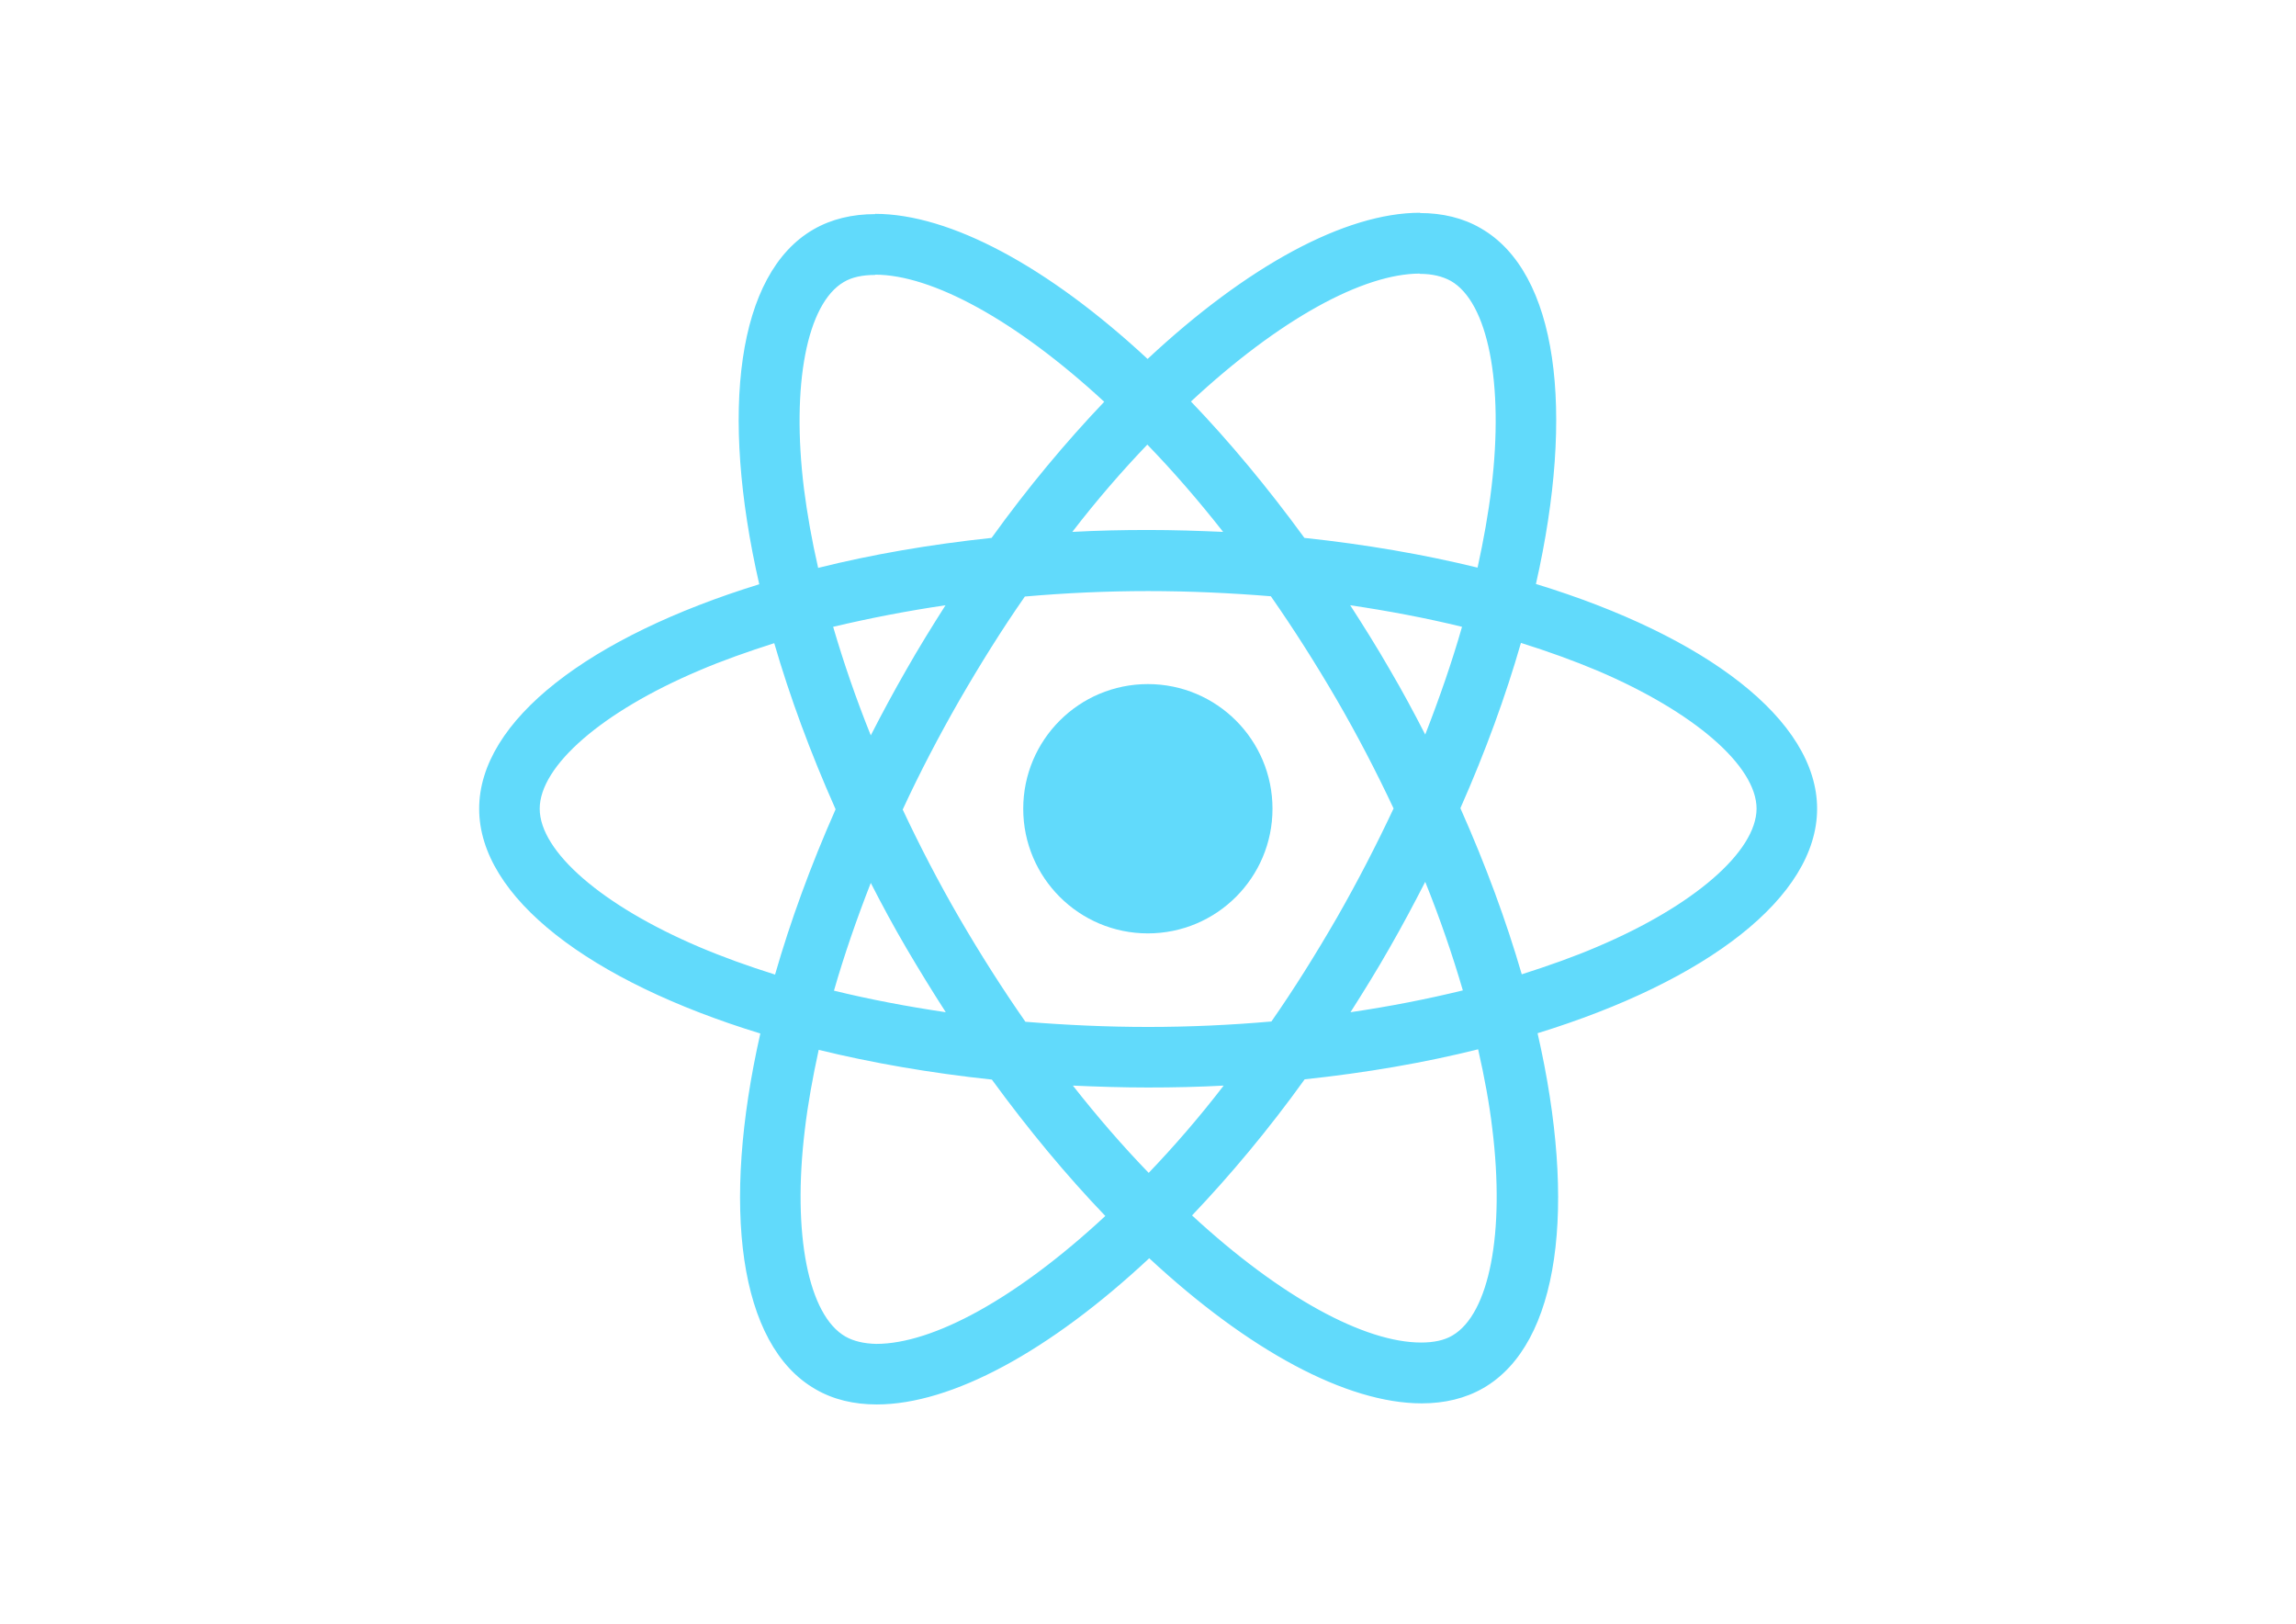
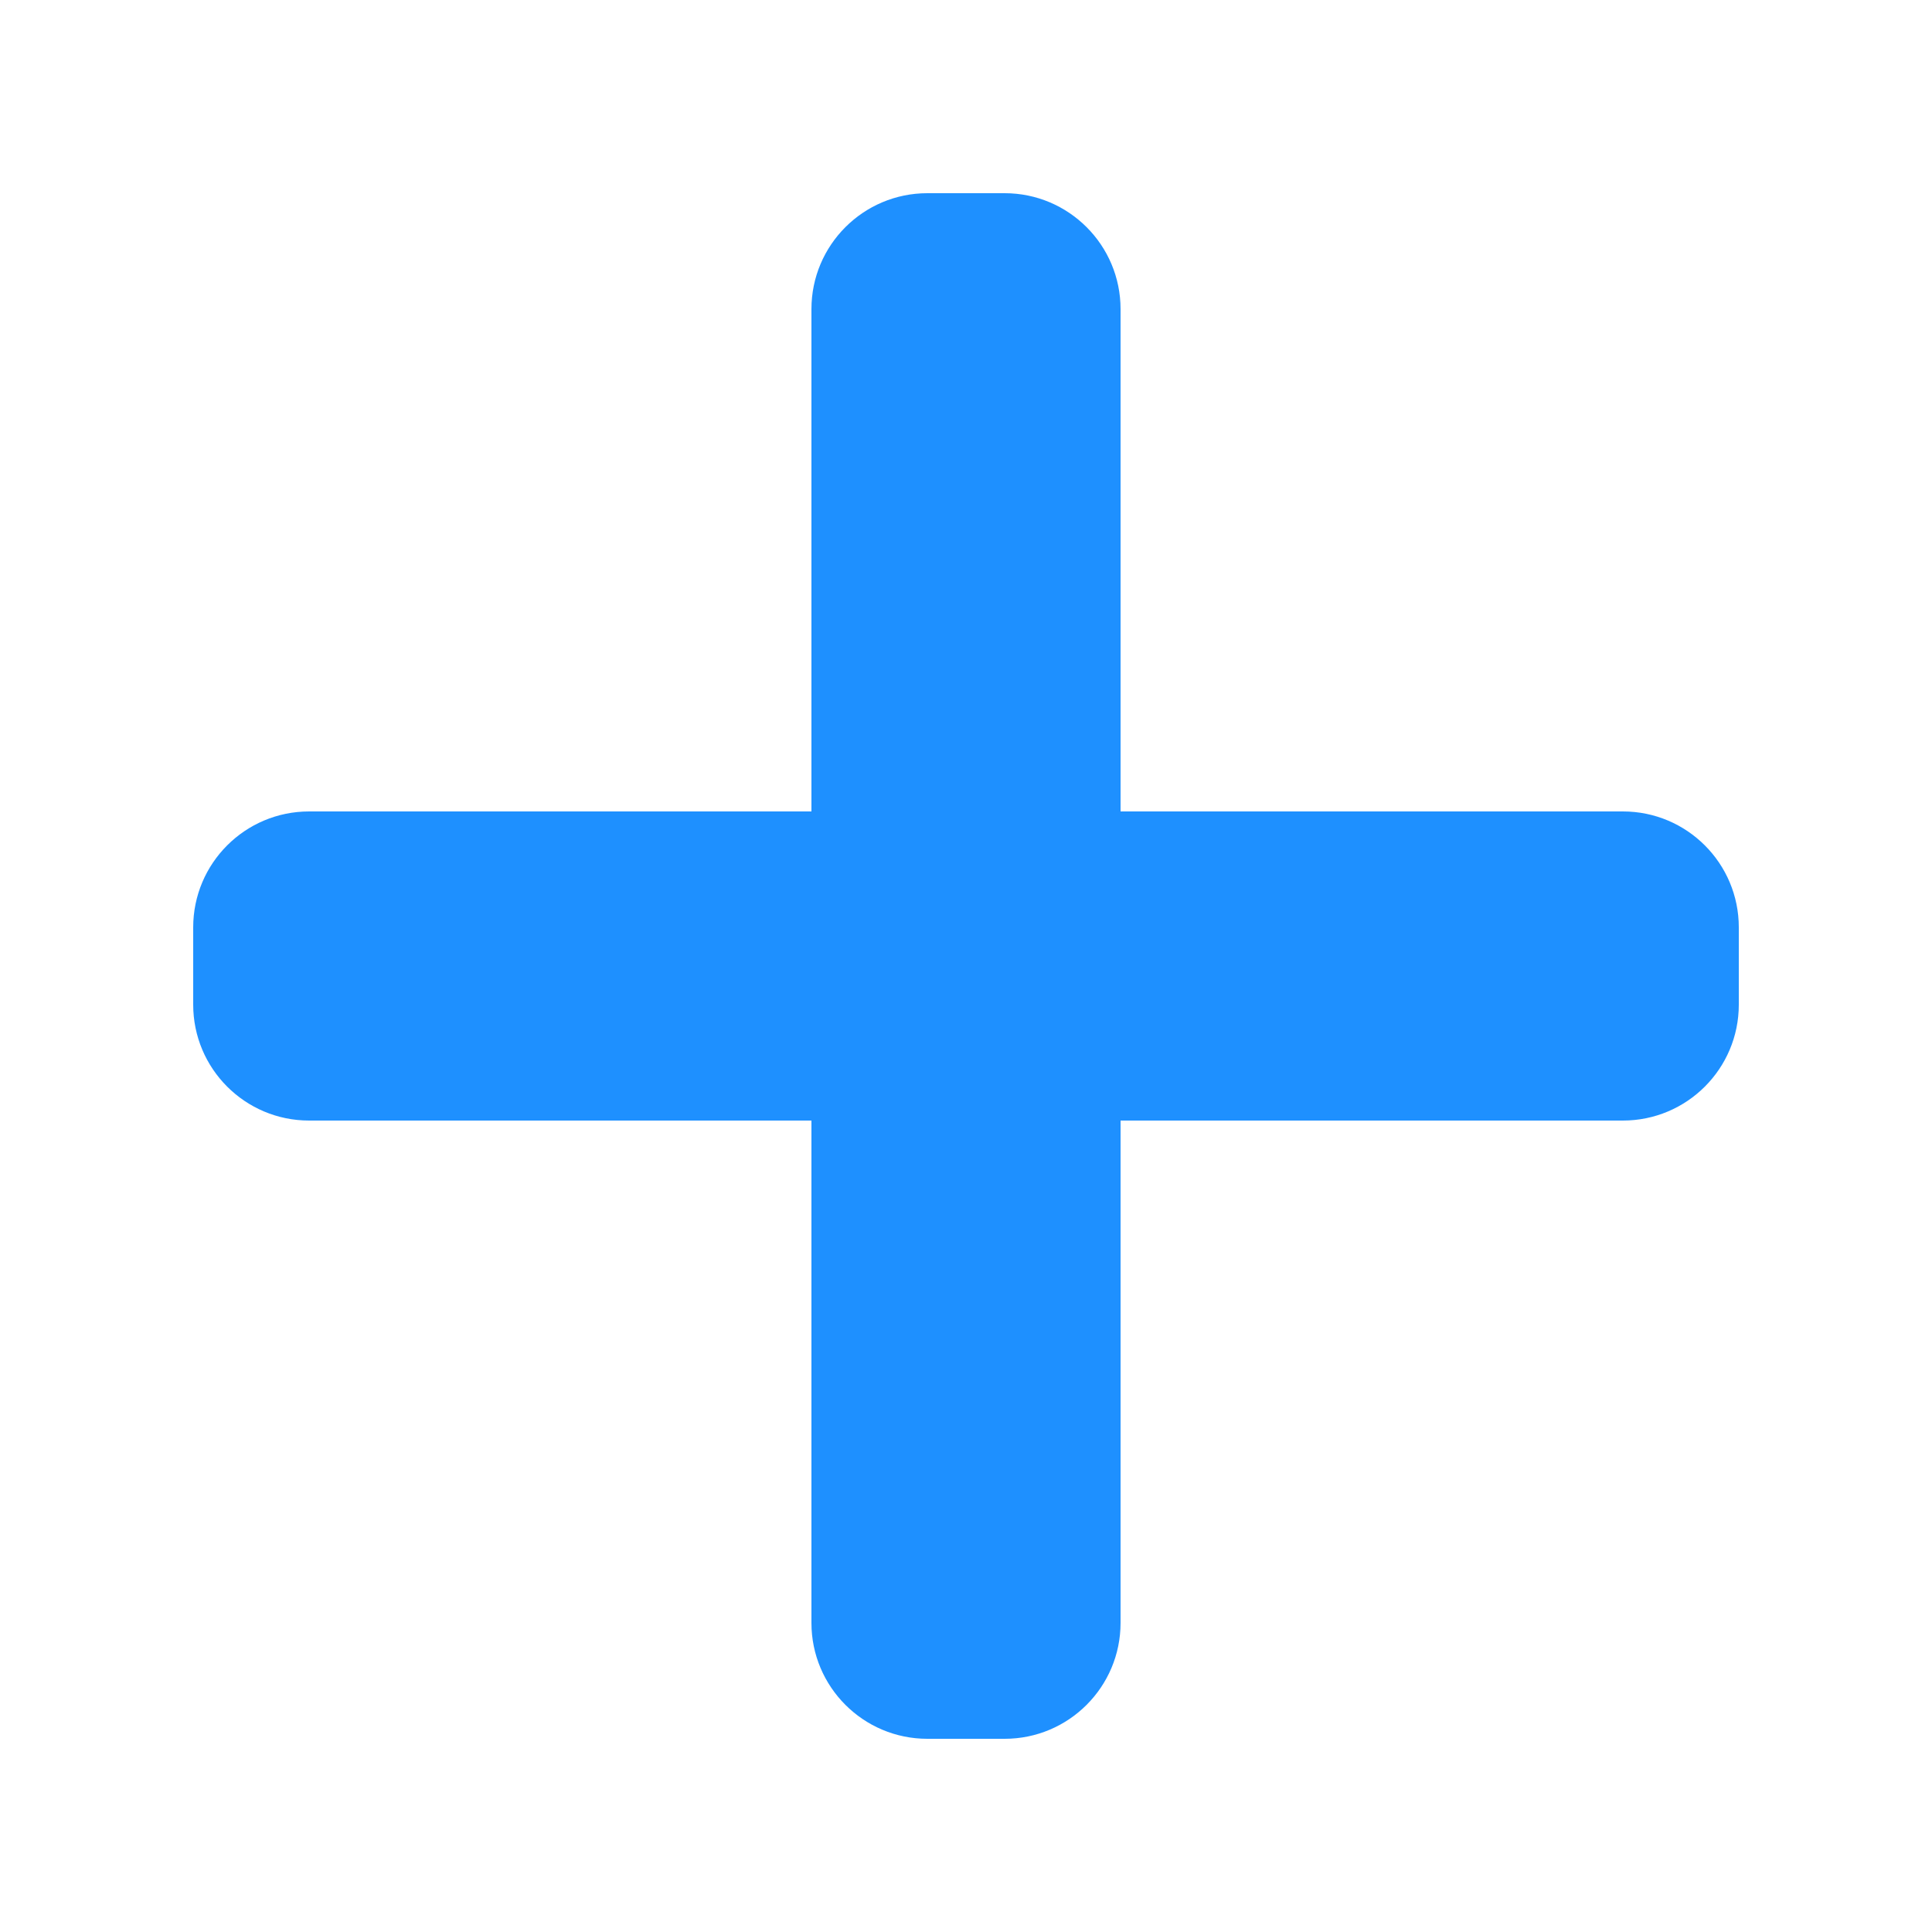
- <svg xmlns="http://www.w3.org/2000/svg" viewBox="0 0 841.9 595.3">
-   <g fill="#61DAFB">
-     <path d="M666.3 296.5c0-32.5-40.7-63.3-103.1-82.4 14.4-63.6 8-114.2-20.2-130.4-6.5-3.8-14.1-5.6-22.4-5.6v22.3c4.6 0 8.3.9 11.4 2.6 13.6 7.8 19.5 37.5 14.9 75.7-1.1 9.4-2.9 19.3-5.1 29.4-19.6-4.8-41-8.5-63.5-10.9-13.5-18.5-27.5-35.3-41.6-50 32.6-30.3 63.2-46.9 84-46.9V78c-27.5 0-63.5 19.6-99.9 53.6-36.4-33.8-72.4-53.2-99.9-53.2v22.3c20.7 0 51.4 16.5 84 46.6-14 14.7-28 31.4-41.3 49.9-22.6 2.4-44 6.1-63.6 11-2.3-10-4-19.7-5.2-29-4.7-38.2 1.1-67.9 14.6-75.8 3-1.8 6.9-2.6 11.5-2.6V78.5c-8.4 0-16 1.8-22.6 5.6-28.1 16.2-34.4 66.7-19.9 130.1-62.2 19.2-102.7 49.9-102.7 82.3 0 32.5 40.7 63.3 103.1 82.4-14.4 63.6-8 114.2 20.2 130.4 6.5 3.8 14.1 5.6 22.5 5.6 27.5 0 63.5-19.6 99.9-53.6 36.4 33.8 72.4 53.2 99.9 53.2 8.4 0 16-1.8 22.6-5.6 28.1-16.2 34.4-66.7 19.9-130.1 62-19.1 102.5-49.9 102.5-82.3zm-130.2-66.7c-3.7 12.9-8.3 26.2-13.5 39.5-4.1-8-8.4-16-13.1-24-4.6-8-9.5-15.8-14.4-23.4 14.2 2.1 27.9 4.7 41 7.9zm-45.8 106.5c-7.8 13.5-15.8 26.3-24.1 38.2-14.9 1.3-30 2-45.2 2-15.1 0-30.2-.7-45-1.9-8.3-11.9-16.4-24.6-24.2-38-7.6-13.1-14.5-26.4-20.8-39.8 6.2-13.4 13.2-26.8 20.7-39.9 7.8-13.5 15.8-26.3 24.1-38.2 14.9-1.3 30-2 45.2-2 15.1 0 30.2.7 45 1.9 8.3 11.9 16.4 24.6 24.2 38 7.6 13.1 14.5 26.4 20.8 39.8-6.3 13.4-13.2 26.8-20.7 39.9zm32.3-13c5.4 13.4 10 26.8 13.8 39.8-13.1 3.2-26.9 5.9-41.2 8 4.9-7.7 9.8-15.6 14.4-23.7 4.6-8 8.9-16.1 13-24.1zM421.2 430c-9.3-9.6-18.6-20.3-27.8-32 9 .4 18.2.7 27.5.7 9.4 0 18.7-.2 27.8-.7-9 11.7-18.3 22.4-27.5 32zm-74.4-58.9c-14.2-2.1-27.9-4.7-41-7.9 3.7-12.9 8.3-26.2 13.5-39.5 4.1 8 8.4 16 13.1 24 4.7 8 9.5 15.8 14.4 23.4zM420.7 163c9.3 9.6 18.6 20.3 27.8 32-9-.4-18.2-.7-27.5-.7-9.4 0-18.7.2-27.8.7 9-11.7 18.3-22.4 27.5-32zm-74 58.9c-4.9 7.7-9.8 15.6-14.4 23.7-4.6 8-8.9 16-13 24-5.4-13.4-10-26.8-13.8-39.8 13.1-3.1 26.9-5.8 41.2-7.9zm-90.5 125.2c-35.4-15.1-58.3-34.9-58.3-50.6 0-15.7 22.9-35.6 58.3-50.6 8.6-3.7 18-7 27.7-10.1 5.7 19.6 13.2 40 22.5 60.9-9.2 20.8-16.6 41.1-22.2 60.6-9.9-3.1-19.3-6.5-28-10.2zM310 490c-13.6-7.8-19.5-37.5-14.9-75.7 1.1-9.4 2.9-19.3 5.1-29.4 19.6 4.8 41 8.5 63.5 10.9 13.5 18.5 27.5 35.3 41.6 50-32.6 30.3-63.2 46.9-84 46.9-4.5-.1-8.3-1-11.3-2.7zm237.2-76.2c4.7 38.2-1.1 67.9-14.6 75.8-3 1.8-6.9 2.6-11.5 2.6-20.7 0-51.4-16.5-84-46.6 14-14.7 28-31.4 41.3-49.9 22.6-2.4 44-6.1 63.6-11 2.3 10.1 4.1 19.8 5.2 29.1zm38.5-66.7c-8.6 3.7-18 7-27.7 10.1-5.7-19.6-13.2-40-22.5-60.9 9.2-20.8 16.6-41.1 22.2-60.6 9.9 3.1 19.3 6.5 28.1 10.2 35.4 15.1 58.3 34.9 58.3 50.6-.1 15.7-23 35.6-58.4 50.6zM320.8 78.4z" />
-     <circle cx="420.9" cy="296.5" r="45.7" />
-     <path d="M520.5 78.1z" />
-   </g>
+ <svg xmlns="http://www.w3.org/2000/svg" viewBox="0 0 100 100">
+   <rect x="42" y="10" width="16" height="80" rx="6" fill="#1e90ff" />
+   <rect x="10" y="42" width="80" height="16" rx="6" fill="#1e90ff" />
</svg>
